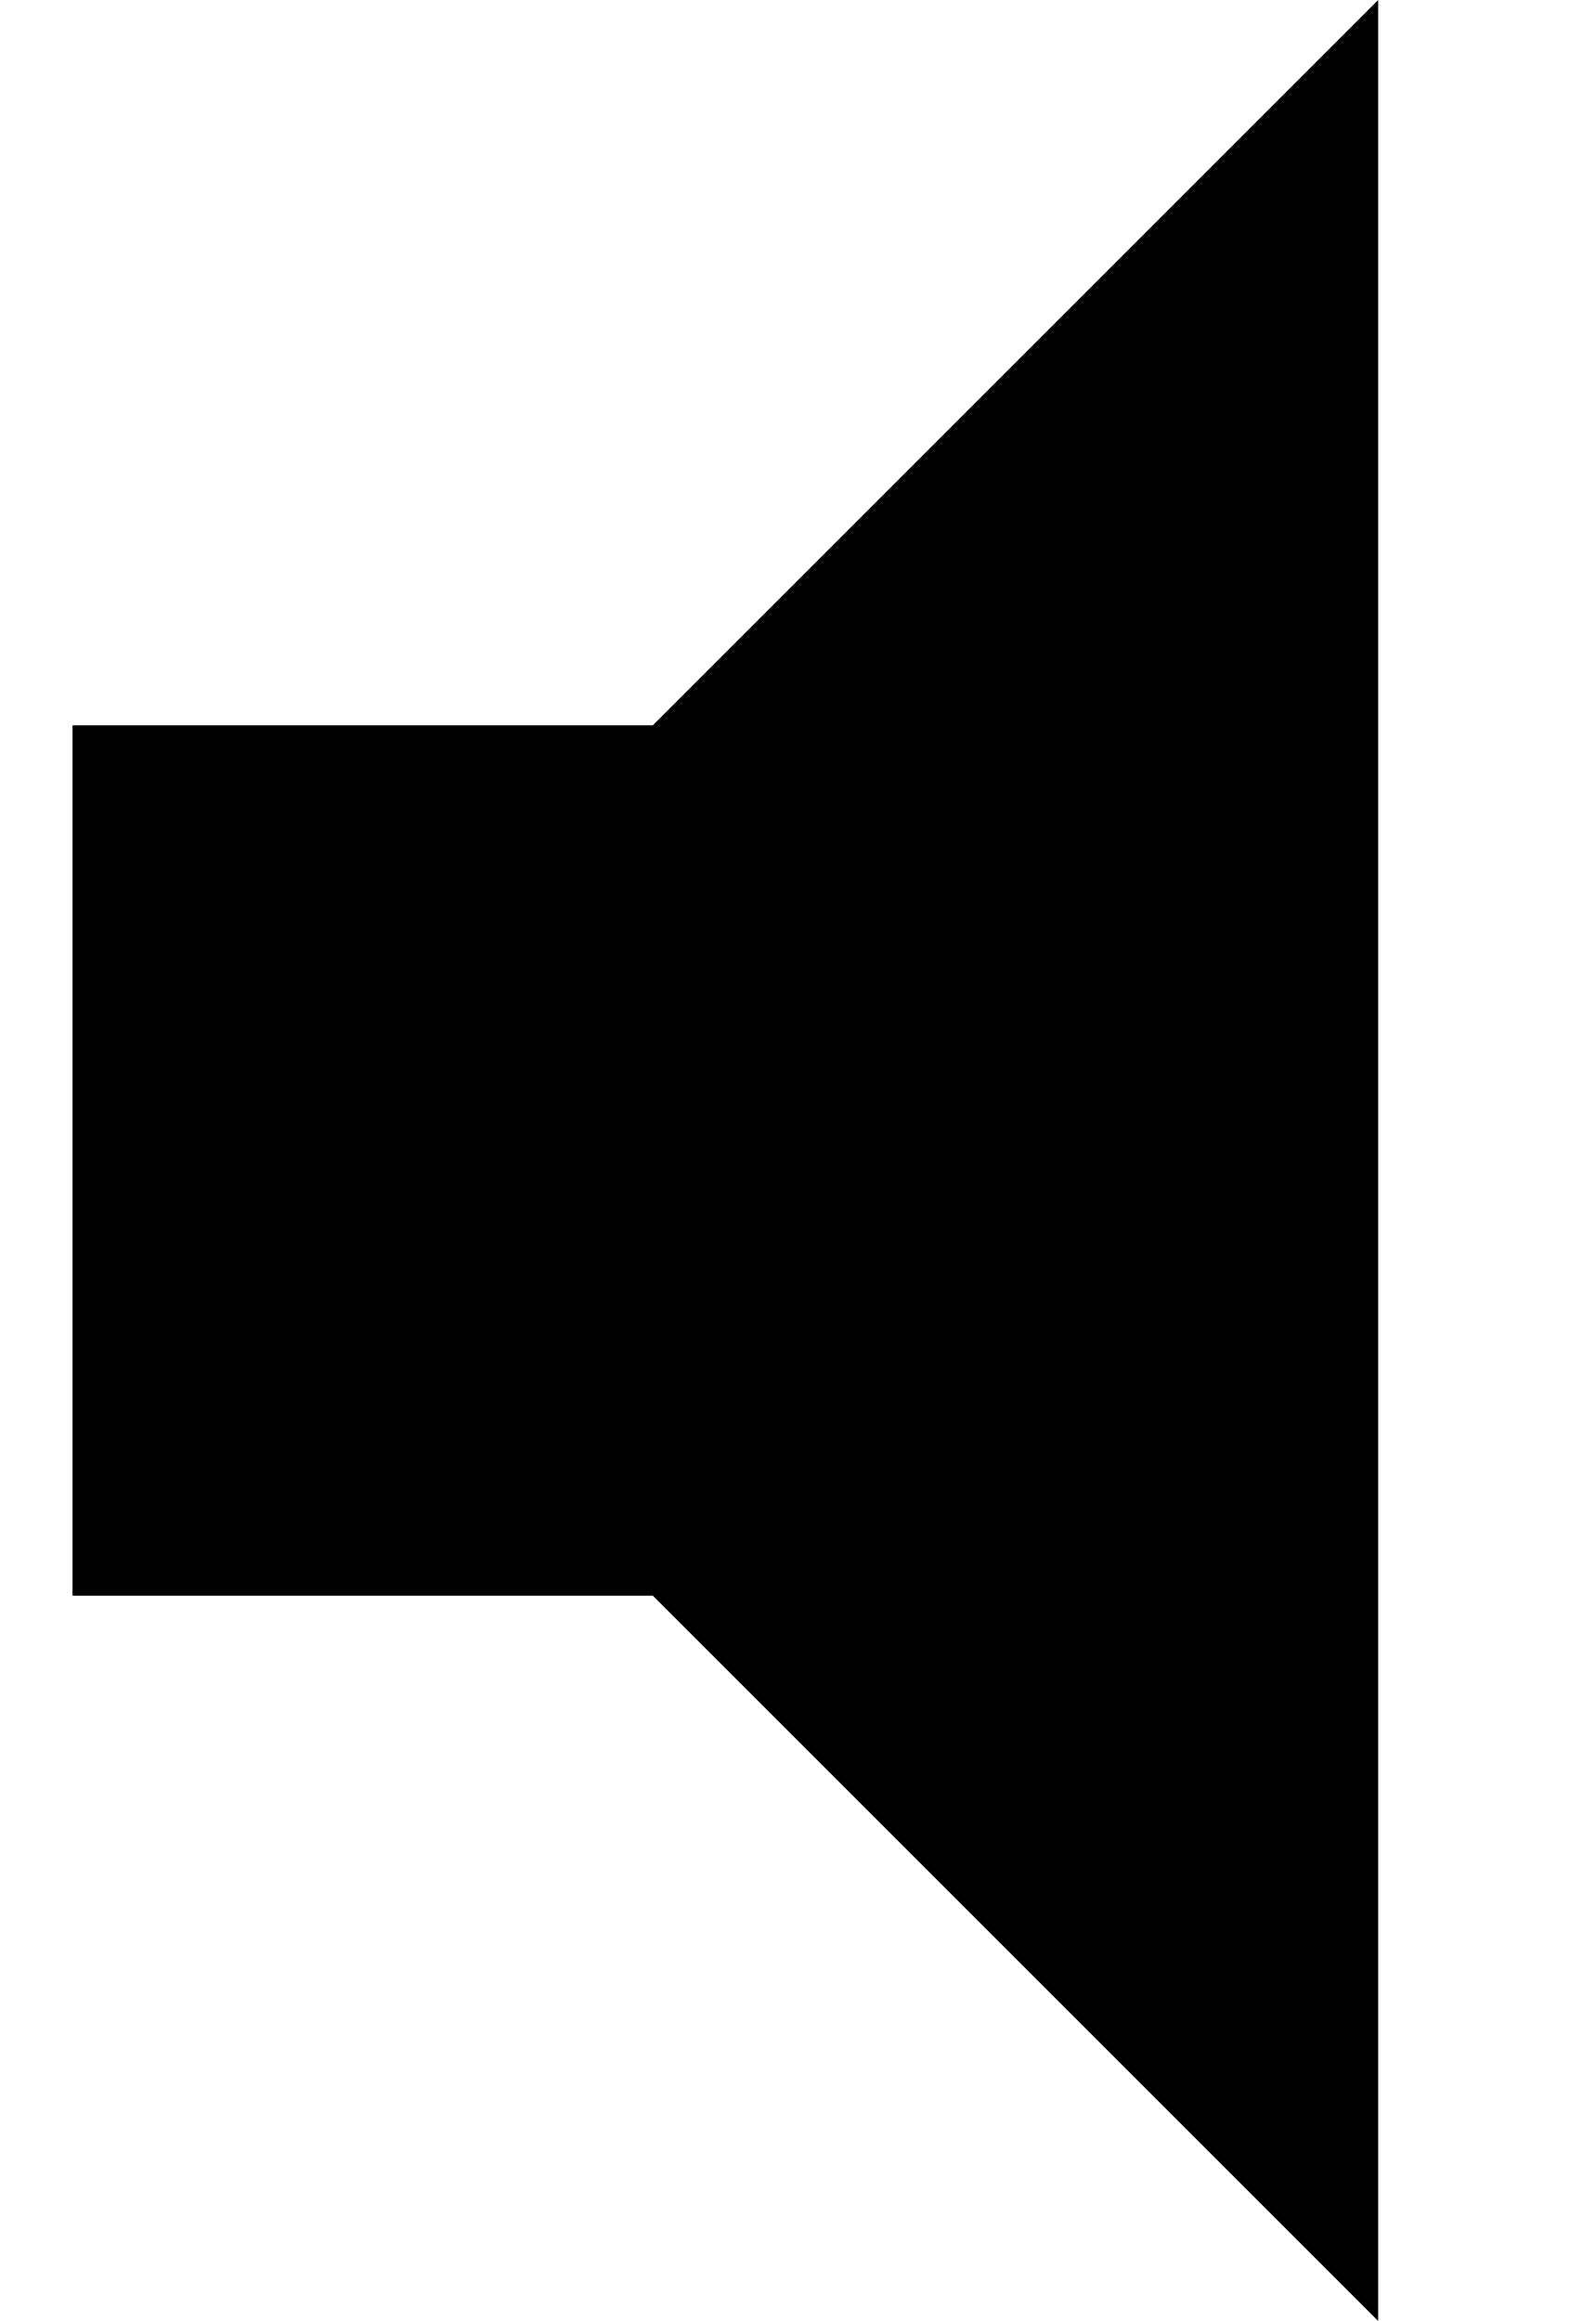
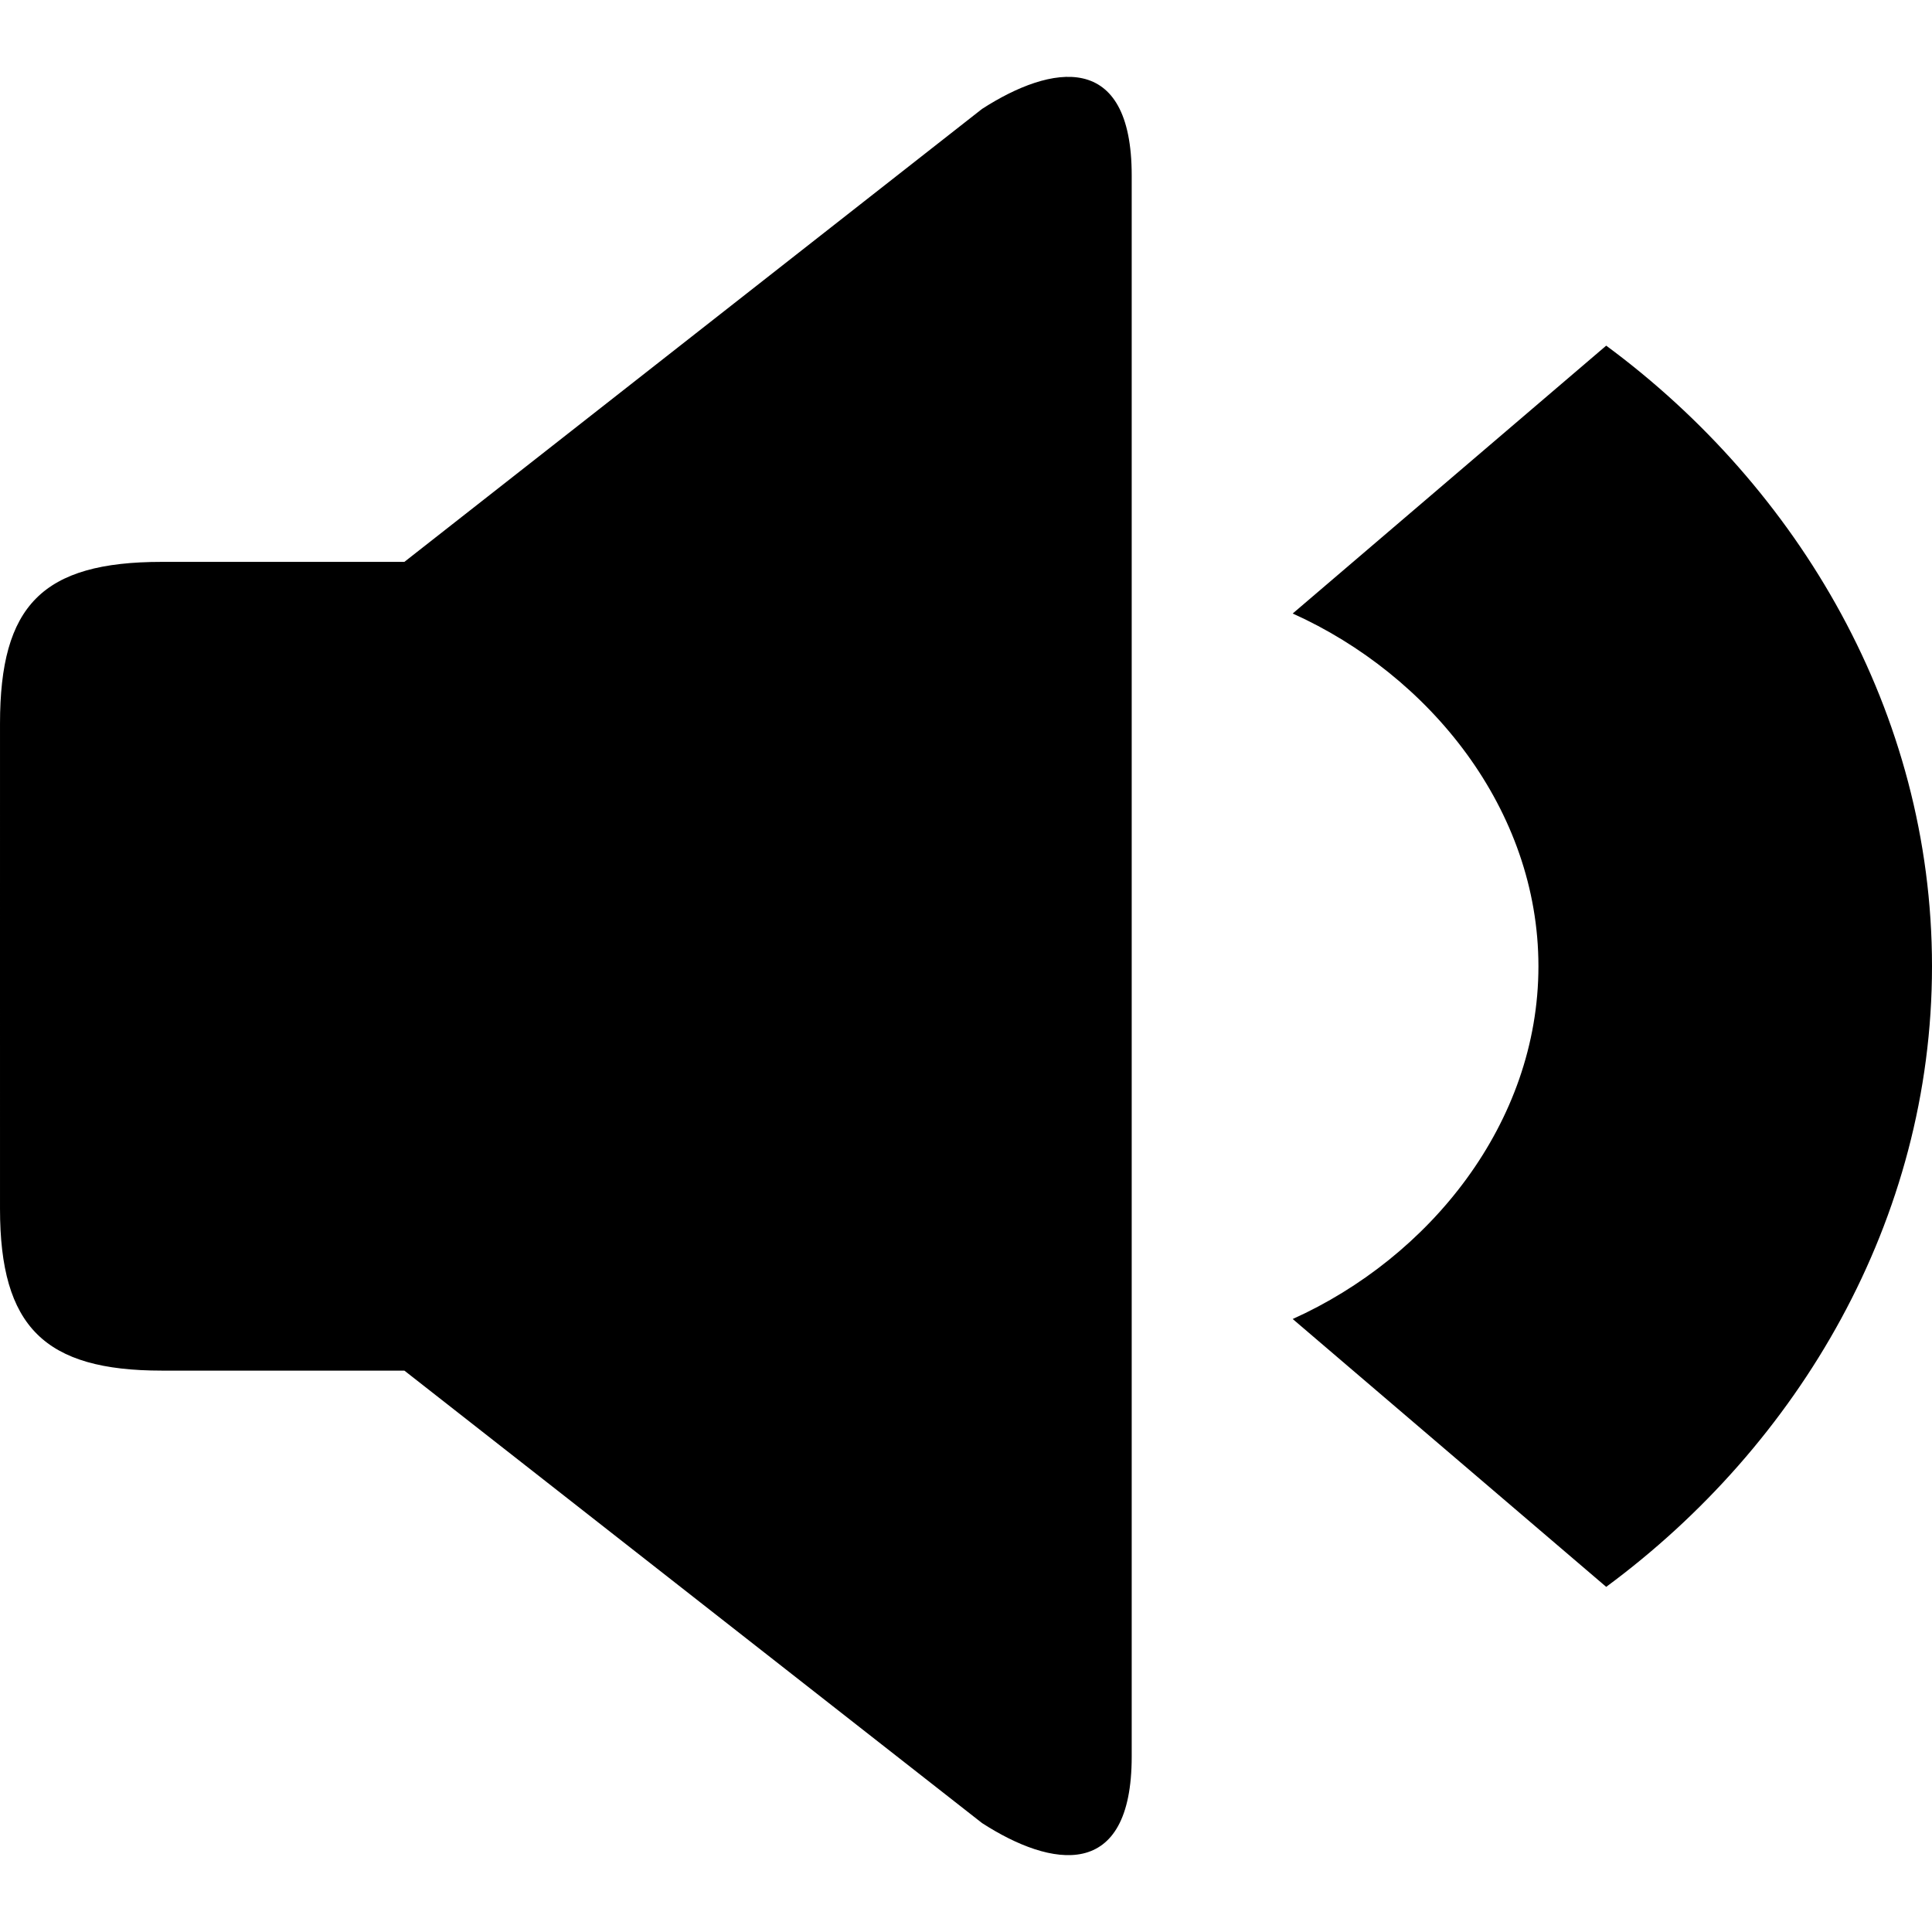
- <svg xmlns="http://www.w3.org/2000/svg" height="16px" version="1.1" viewBox="0 0 11 16" width="11px">
-   <defs />
-   <g fill="none" fill-rule="evenodd" id="Page-1" stroke="none" stroke-width="1">
-     <g fill="#000000" id="Icons-AV" transform="translate(-131, -171)">
-       <g id="volume-mute" transform="translate(131.5, 171)">
-         <path d="M0,5 L0,11 L4,11 L9,16 L9,0 L4,5 L0,5 L0,5 Z" id="Shape" />
-       </g>
-     </g>
+ <svg xmlns="http://www.w3.org/2000/svg" version="1.1" id="Capa_1" x="0px" y="0px" viewBox="0 0 213.789 213.789" style="enable-background:new 0 0 213.789 213.789;" xml:space="preserve">
+   <g id="Volume_1">
+     <path style="fill-rule:evenodd;clip-rule:evenodd;" d="M177.737,38.249l-34.69,29.64c15.14,6.818,27.191,21.681,27.191,39.034   s-12.051,32.216-27.191,39.034l34.69,29.64c21.294-15.717,36.052-40.586,36.052-68.674   C213.789,78.834,199.031,53.965,177.737,38.249z M108.672,12.052L44.747,62.176H17.899c-13.227,0-17.898,4.826-17.898,17.898   L0,106.475l0.001,27.295c0,13.072,4.951,17.898,17.898,17.898h26.848l63.925,50.068c7.668,4.948,16.559,6.505,16.559-7.365V19.418   C125.232,5.548,116.341,7.105,108.672,12.052z" />
  </g>
+   <g>
+ </g>
+   <g>
+ </g>
+   <g>
+ </g>
+   <g>
+ </g>
+   <g>
+ </g>
+   <g>
+ </g>
+   <g>
+ </g>
+   <g>
+ </g>
+   <g>
+ </g>
+   <g>
+ </g>
+   <g>
+ </g>
+   <g>
+ </g>
+   <g>
+ </g>
+   <g>
+ </g>
+   <g>
+ </g>
</svg>
